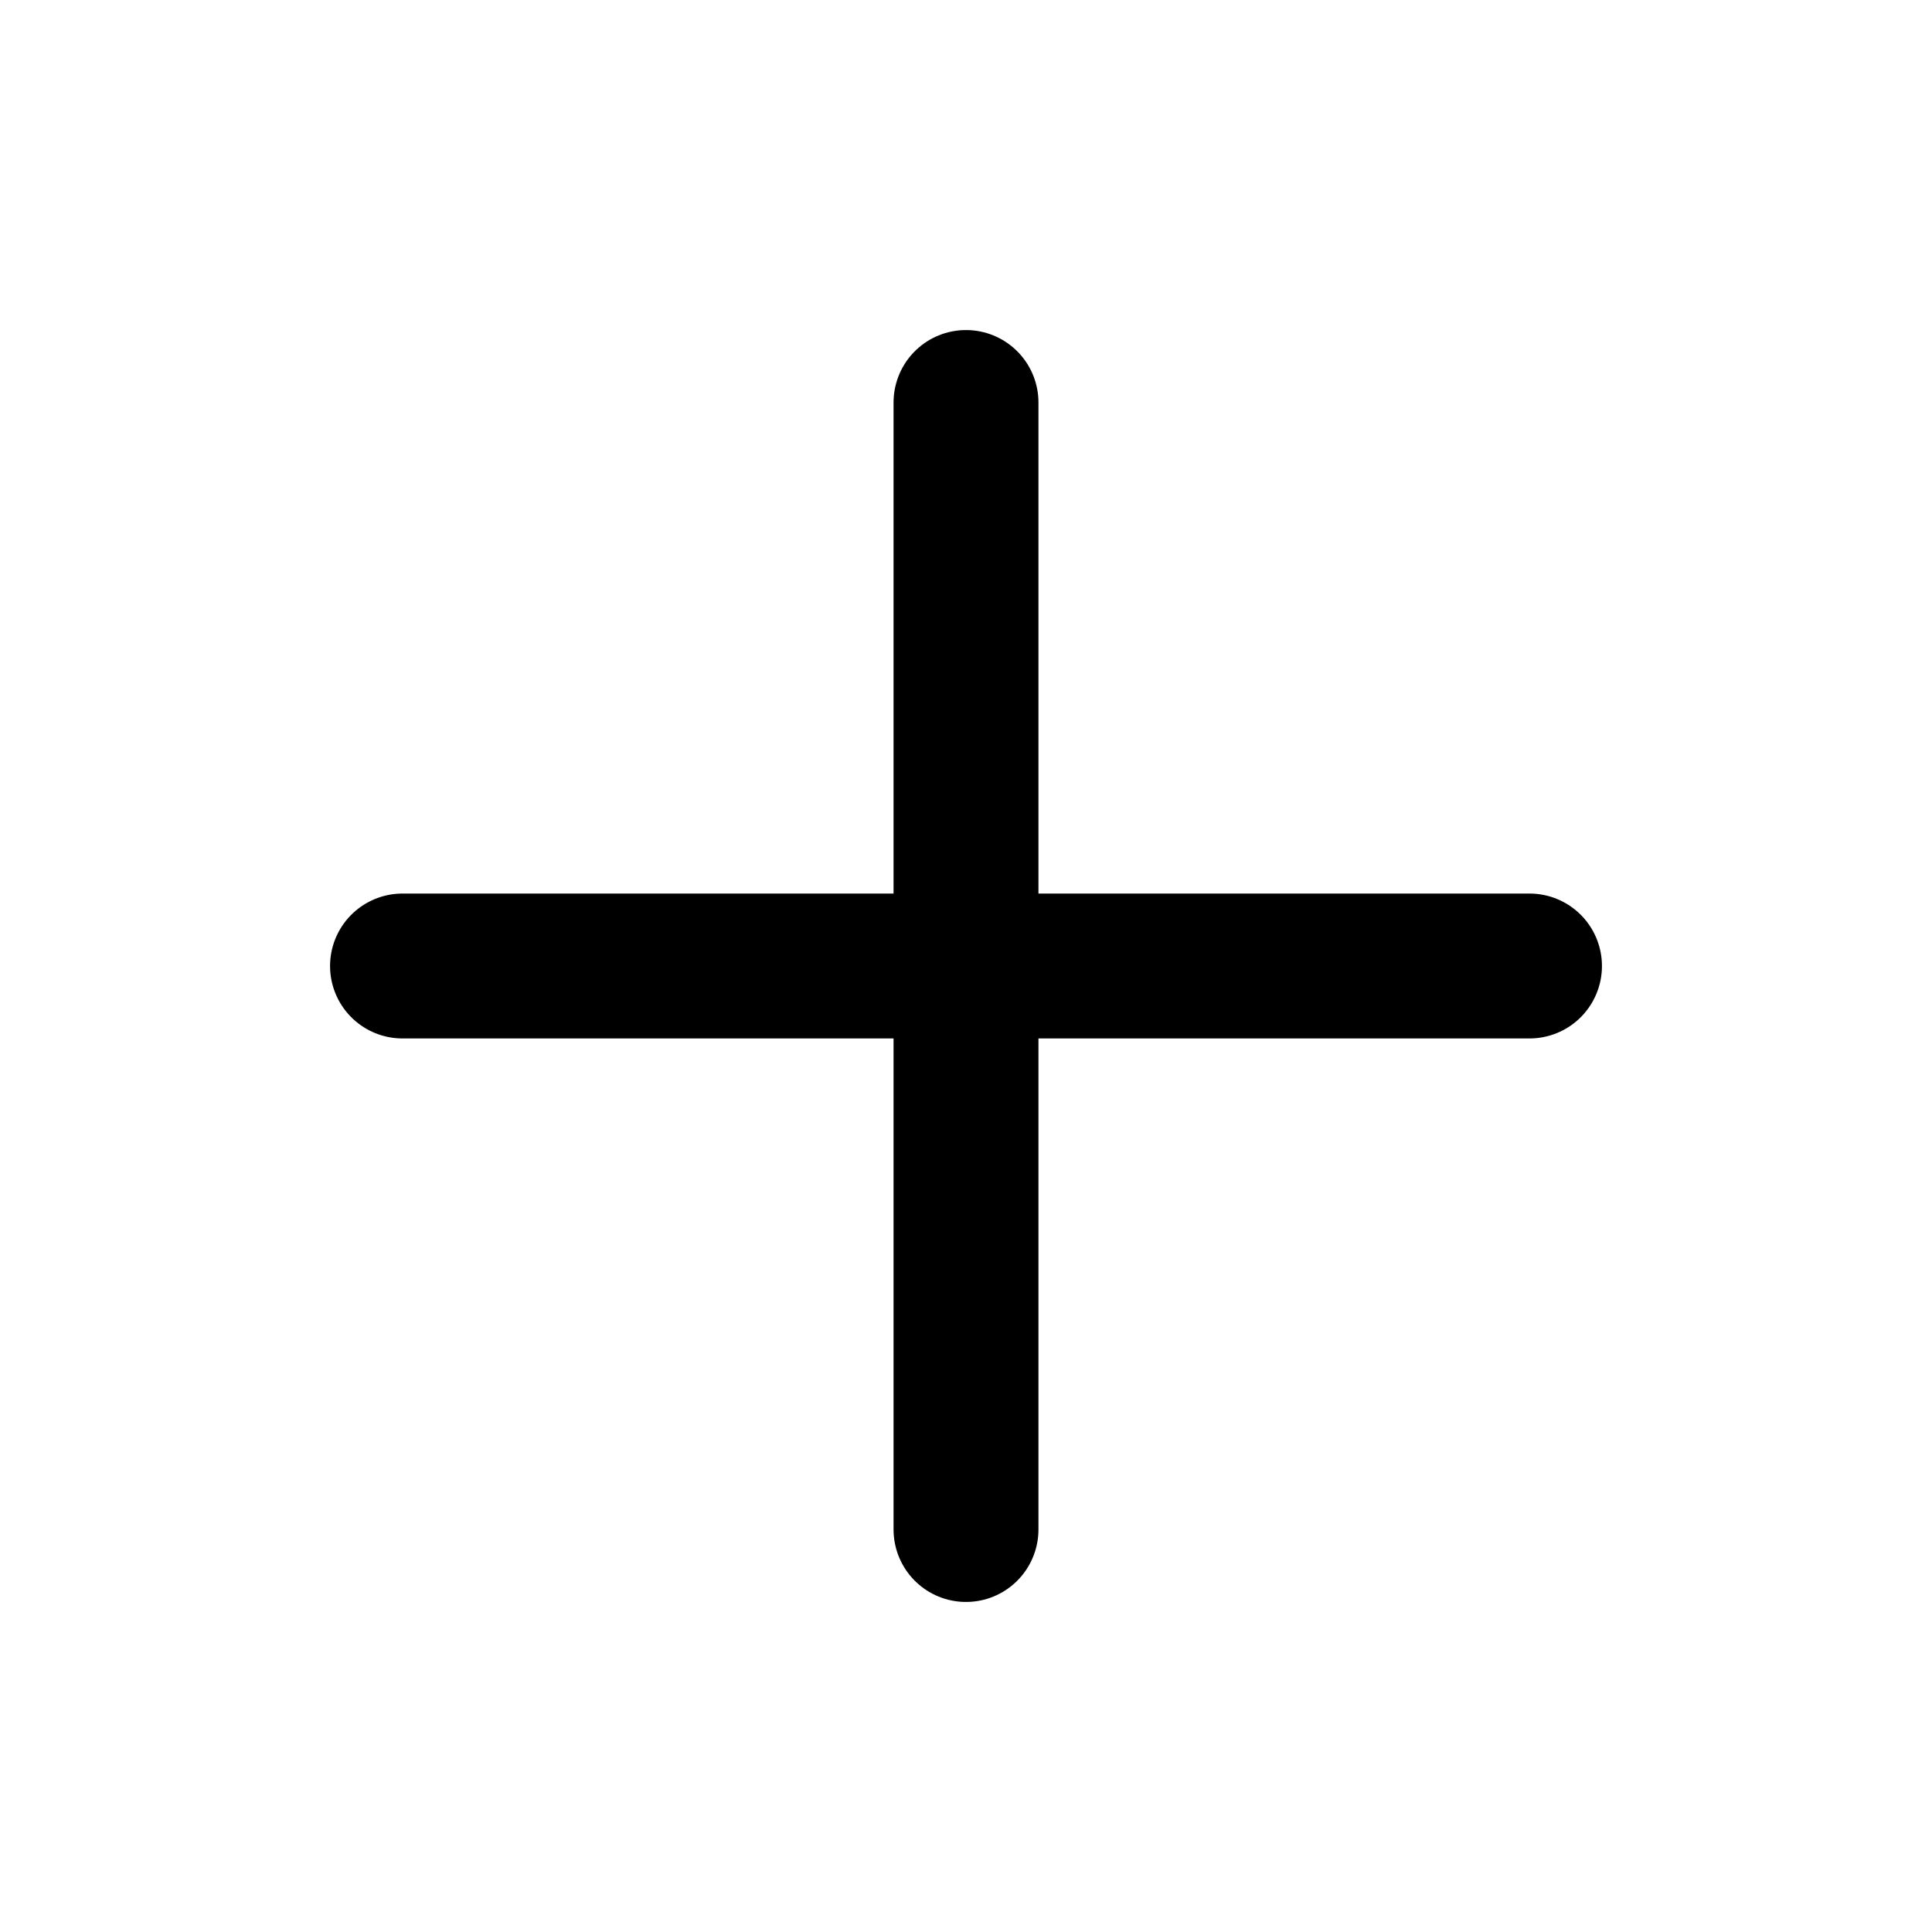
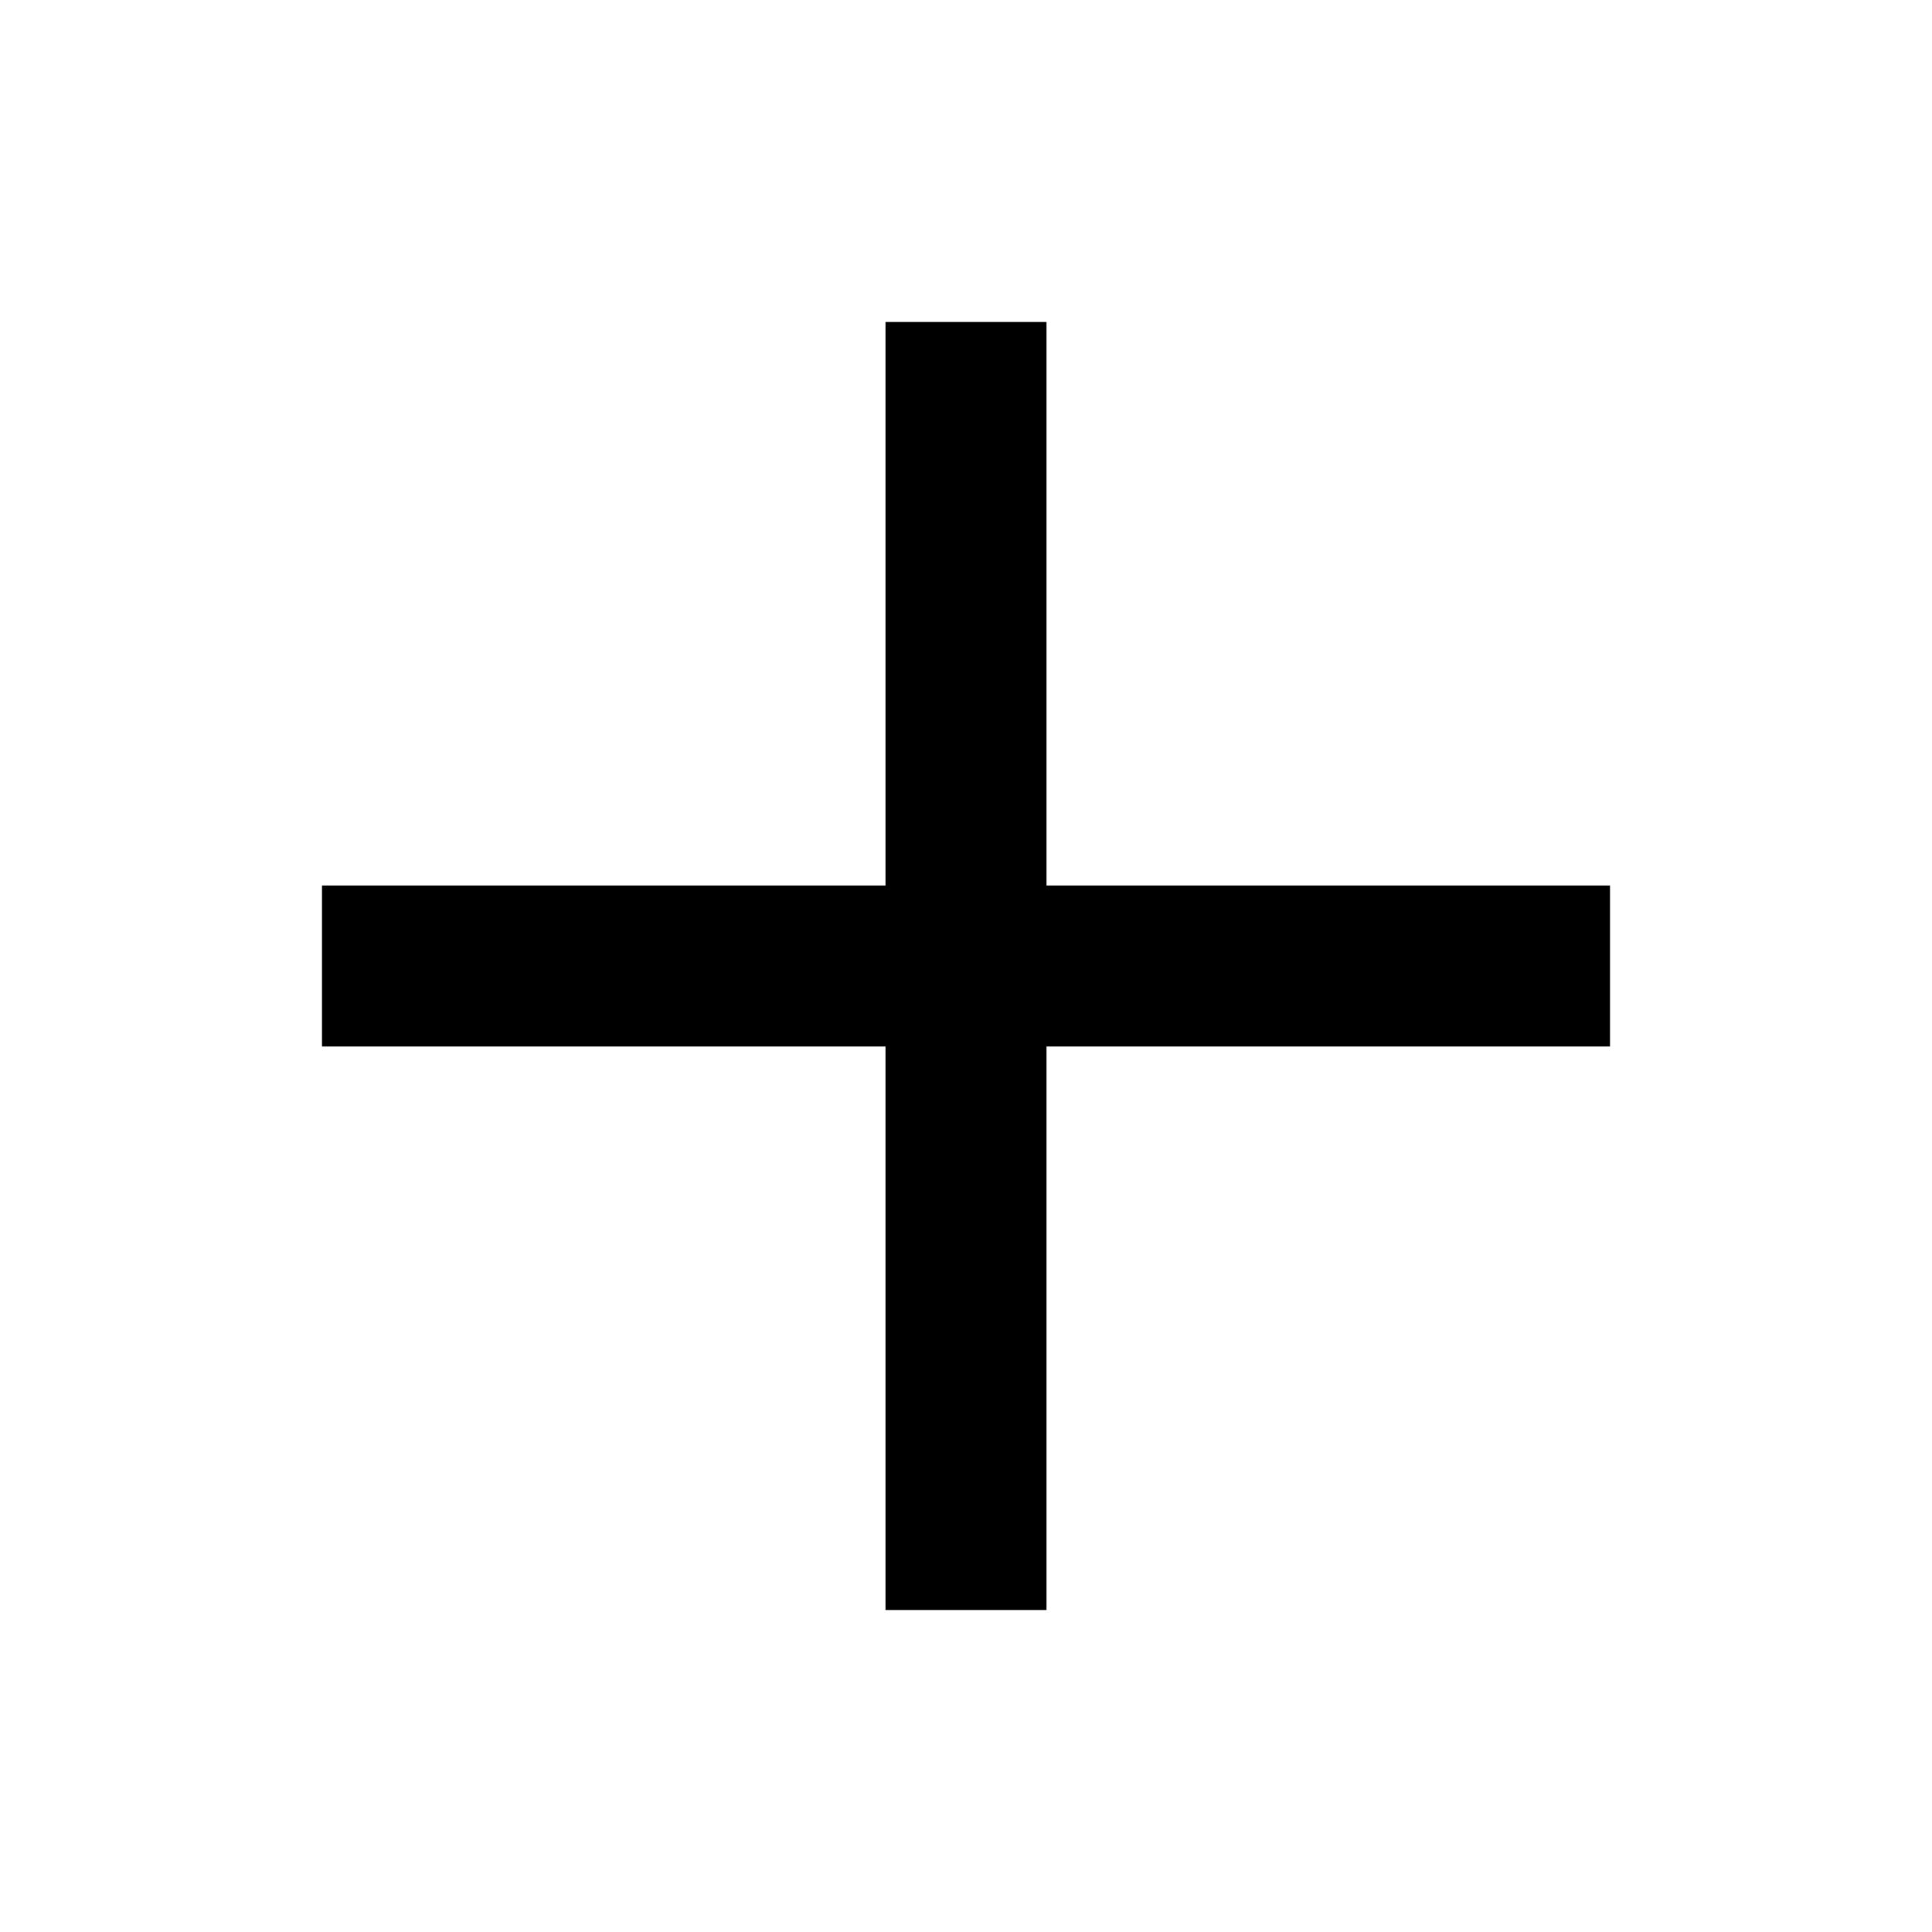
- <svg xmlns="http://www.w3.org/2000/svg" width="24" height="24" viewBox="0 0 24 24" fill="none" stroke="#000000" stroke-width="1.8" stroke-linecap="round" stroke-linejoin="round">
+ <svg xmlns="http://www.w3.org/2000/svg" width="24" height="24" viewBox="0 0 24 24" fill="none" stroke="#000000" stroke-width="2" stroke-linecap="square" stroke-linejoin="miter">
  <path d="M12 5v14M5 12h14" />
</svg>
